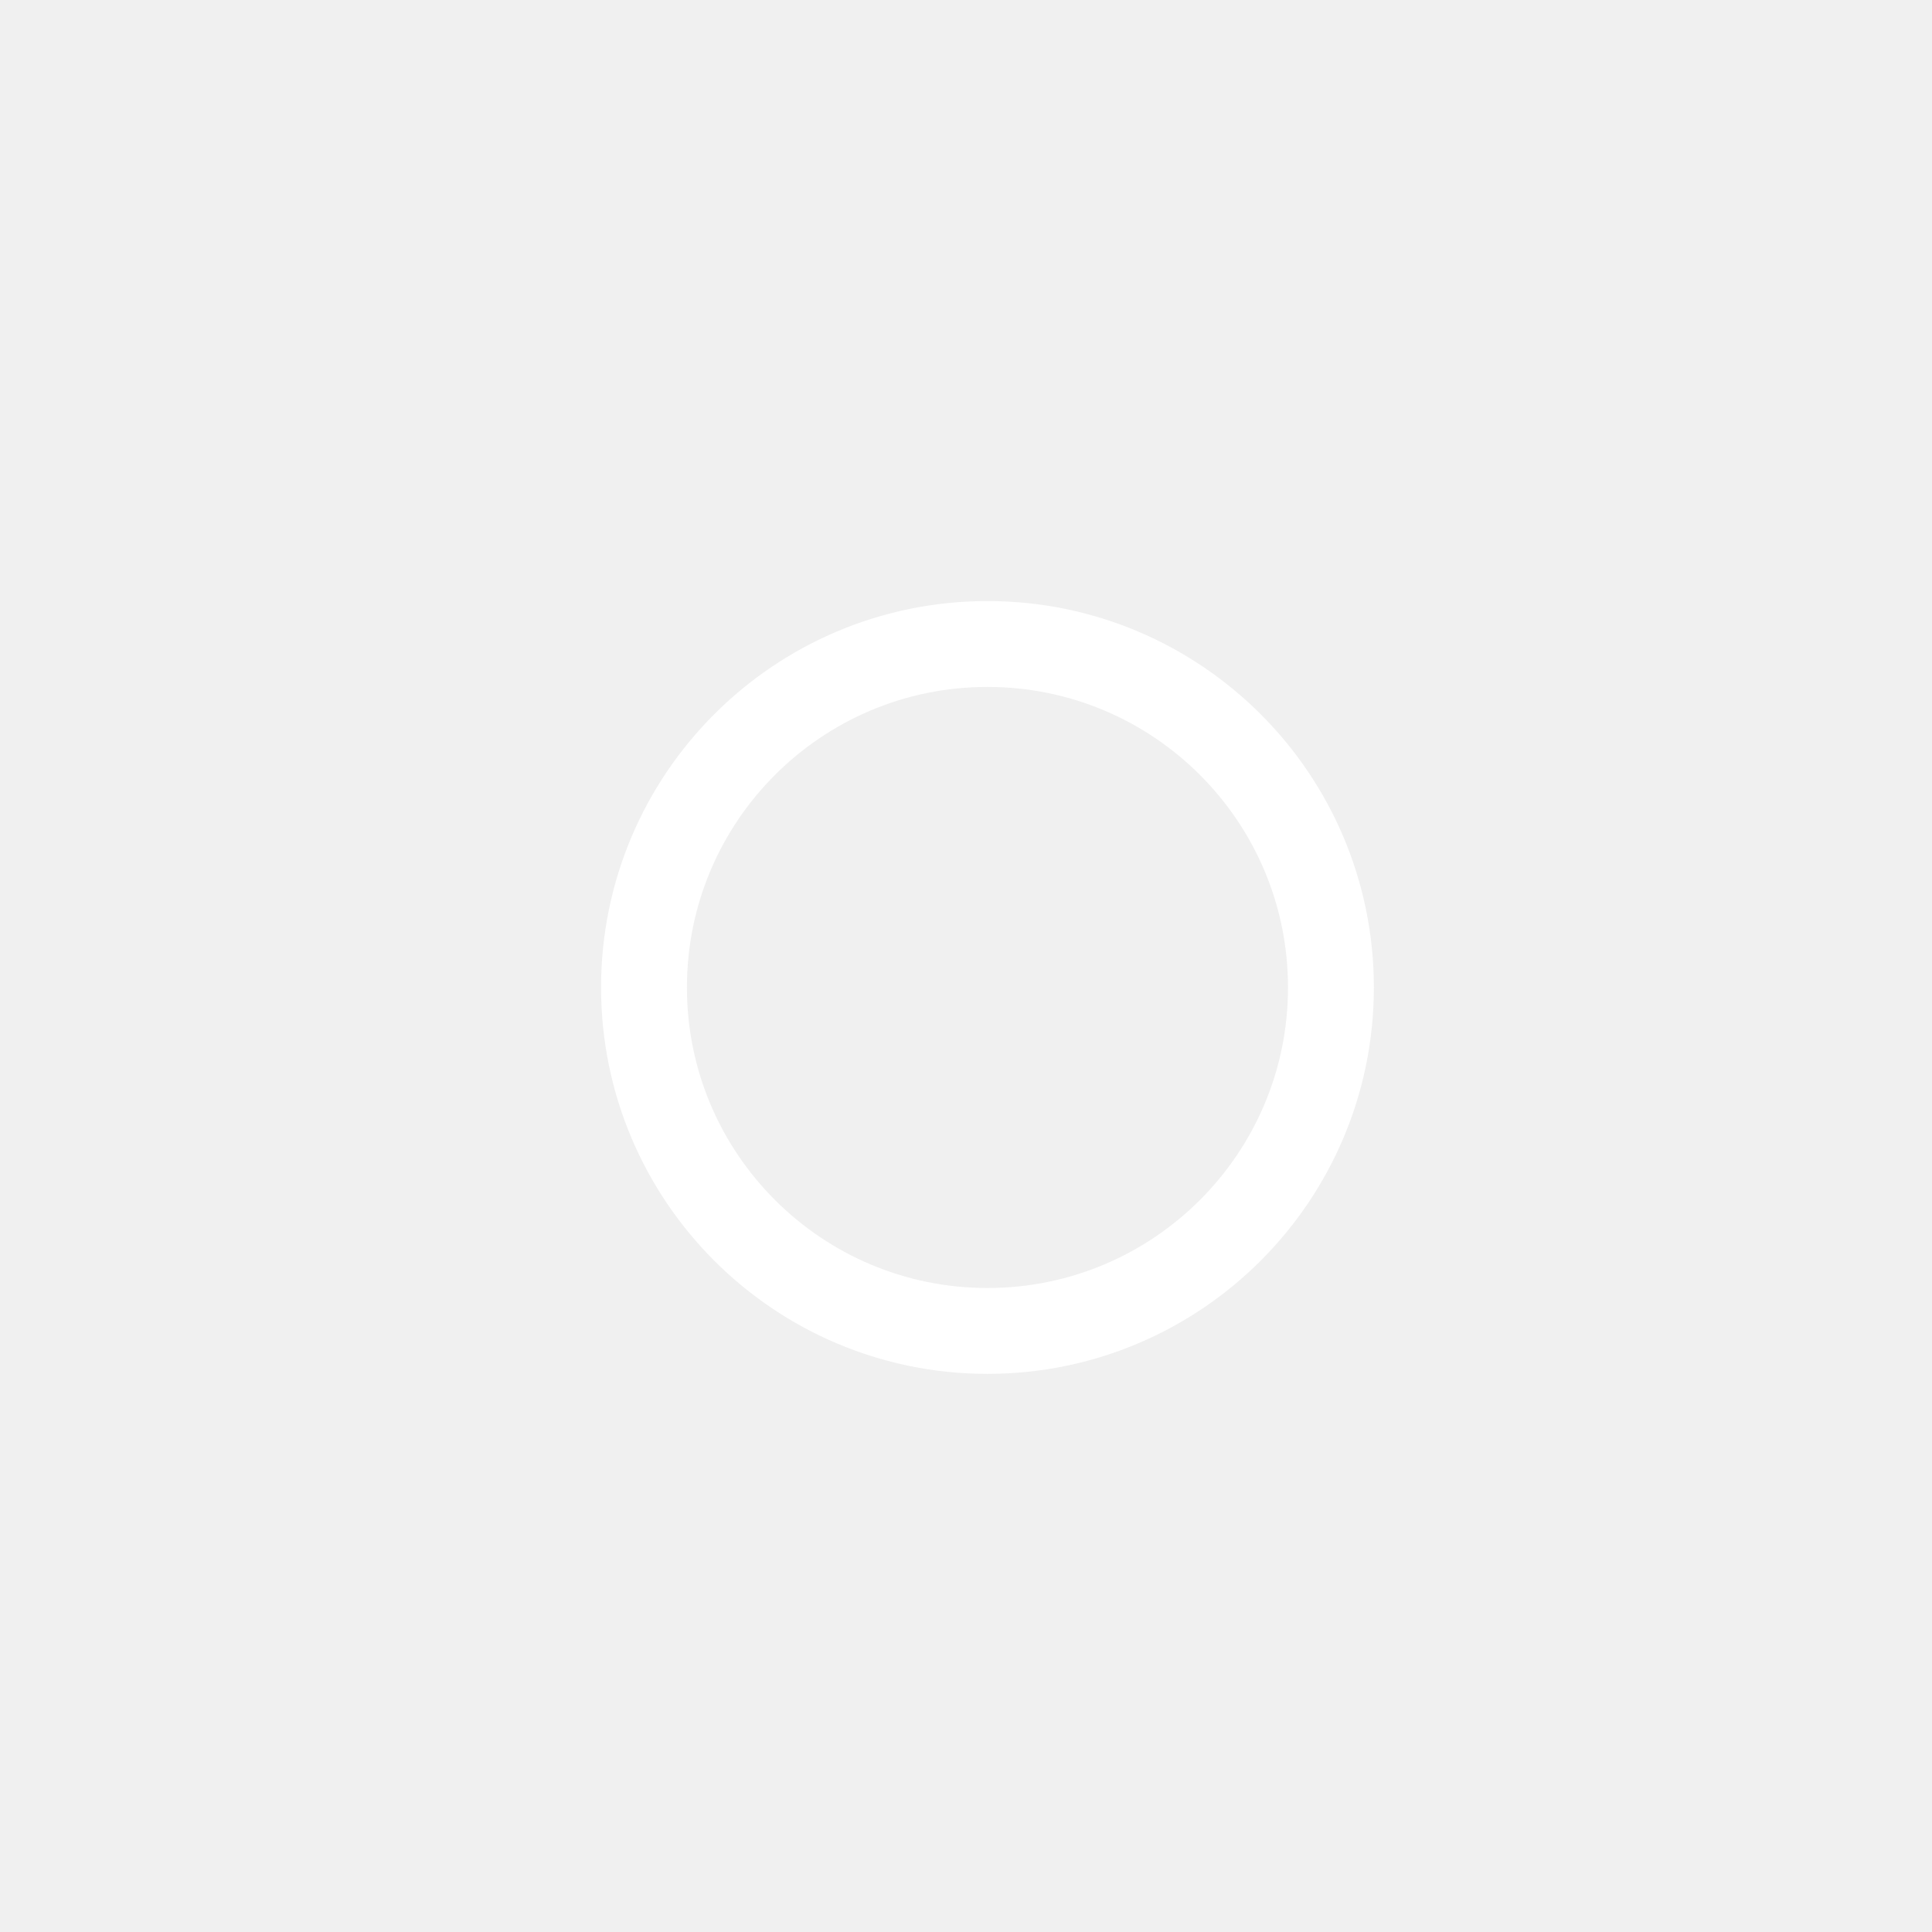
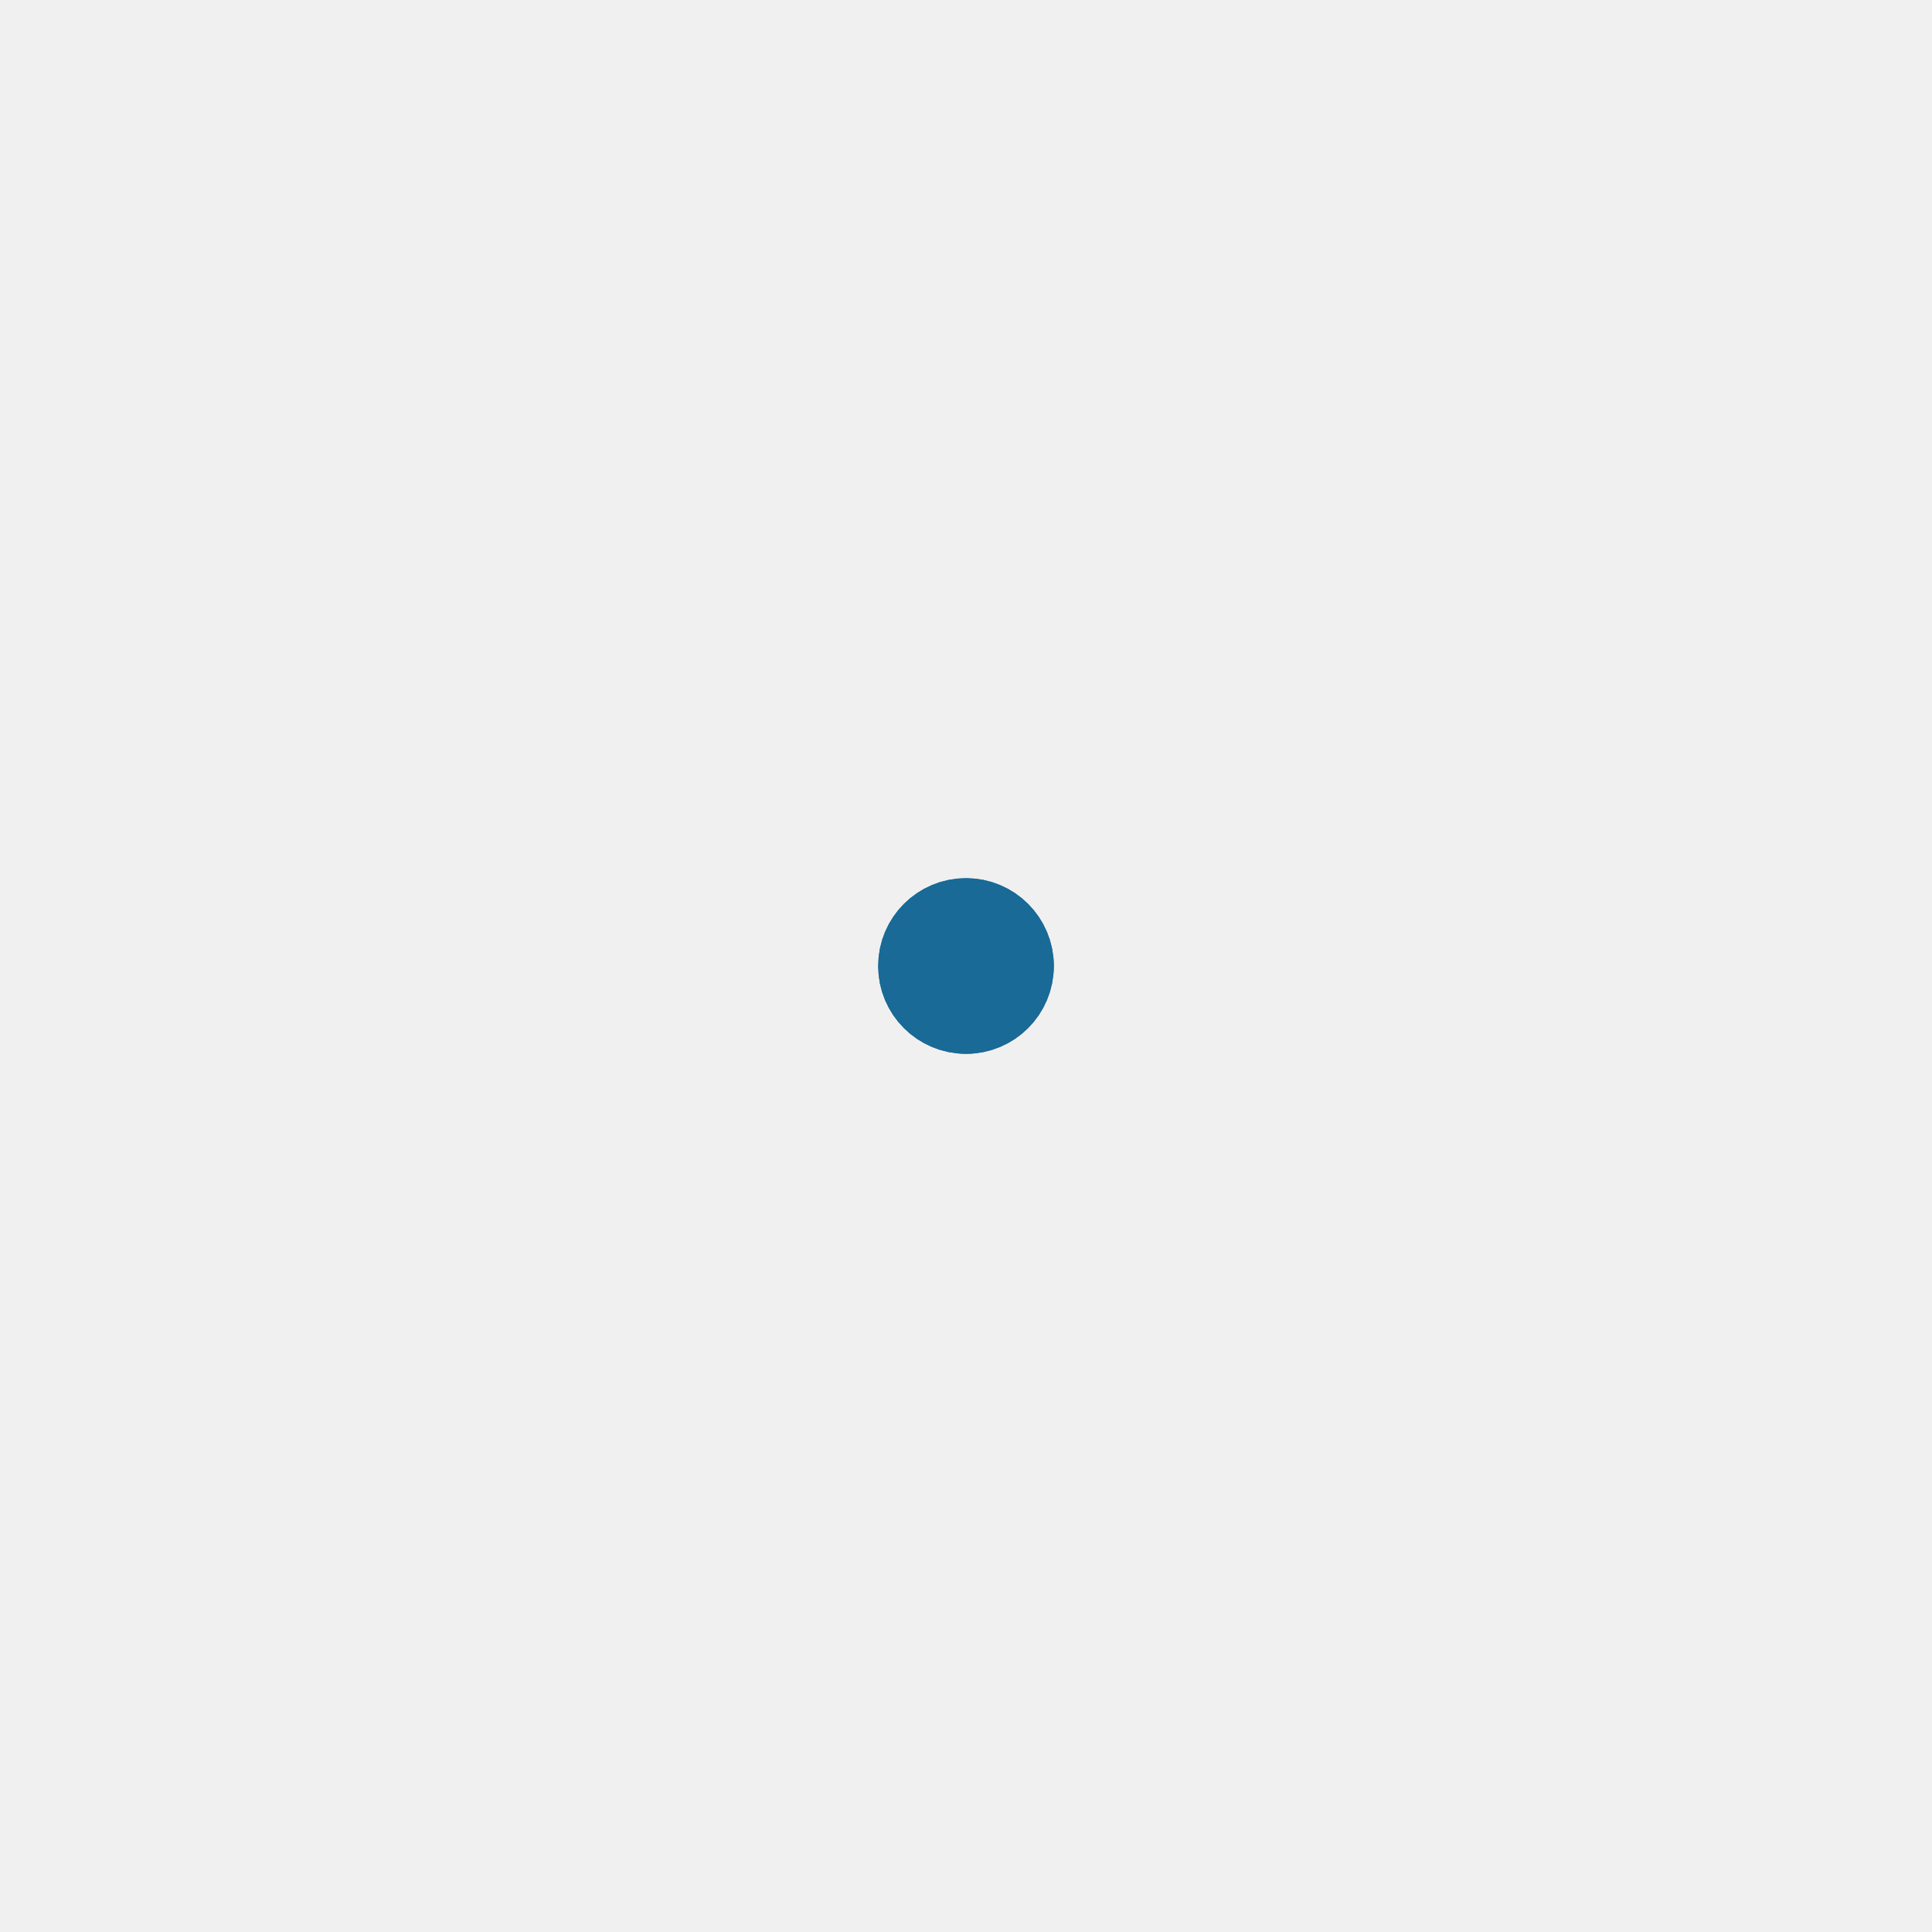
- <svg xmlns="http://www.w3.org/2000/svg" width="45" height="45" viewBox="0 0 45 45" stroke="#fff">
-   <g fill="none" fill-rule="evenodd" transform="translate(1 1)" stroke-width="2">
-     <circle cx="22" cy="22" r="6" stroke-opacity="0">
-       <animate attributeName="r" begin="1.5s" dur="3s" values="6;22" calcMode="linear" repeatCount="indefinite" />
-       <animate attributeName="stroke-opacity" begin="1.5s" dur="3s" values="1;0" calcMode="linear" repeatCount="indefinite" />
-       <animate attributeName="stroke-width" begin="1.5s" dur="3s" values="2;0" calcMode="linear" repeatCount="indefinite" />
+ <svg xmlns="http://www.w3.org/2000/svg" width="44" height="44" viewBox="0 0 44 44" stroke="#196a96">
+   <g fill="none" fill-rule="evenodd" stroke-width="2">
+     <circle cx="22" cy="22" r="1">
+       <animate attributeName="r" begin="0s" dur="1.8s" values="1; 20" calcMode="spline" keyTimes="0; 1" keySplines="0.165, 0.84, 0.44, 1" repeatCount="indefinite" />
+       <animate attributeName="stroke-opacity" begin="0s" dur="1.8s" values="1; 0" calcMode="spline" keyTimes="0; 1" keySplines="0.3, 0.61, 0.355, 1" repeatCount="indefinite" />
    </circle>
-     <circle cx="22" cy="22" r="6" stroke-opacity="0">
-       <animate attributeName="r" begin="3s" dur="3s" values="6;22" calcMode="linear" repeatCount="indefinite" />
-       <animate attributeName="stroke-opacity" begin="3s" dur="3s" values="1;0" calcMode="linear" repeatCount="indefinite" />
-       <animate attributeName="stroke-width" begin="3s" dur="3s" values="2;0" calcMode="linear" repeatCount="indefinite" />
-     </circle>
-     <circle cx="22" cy="22" r="8">
-       <animate attributeName="r" begin="0s" dur="1.5s" values="6;1;2;3;4;5;6" calcMode="linear" repeatCount="indefinite" />
+     <circle cx="22" cy="22" r="1">
+       <animate attributeName="r" begin="-0.9s" dur="1.8s" values="1; 20" calcMode="spline" keyTimes="0; 1" keySplines="0.165, 0.84, 0.44, 1" repeatCount="indefinite" />
+       <animate attributeName="stroke-opacity" begin="-0.9s" dur="1.8s" values="1; 0" calcMode="spline" keyTimes="0; 1" keySplines="0.3, 0.61, 0.355, 1" repeatCount="indefinite" />
    </circle>
  </g>
</svg>
